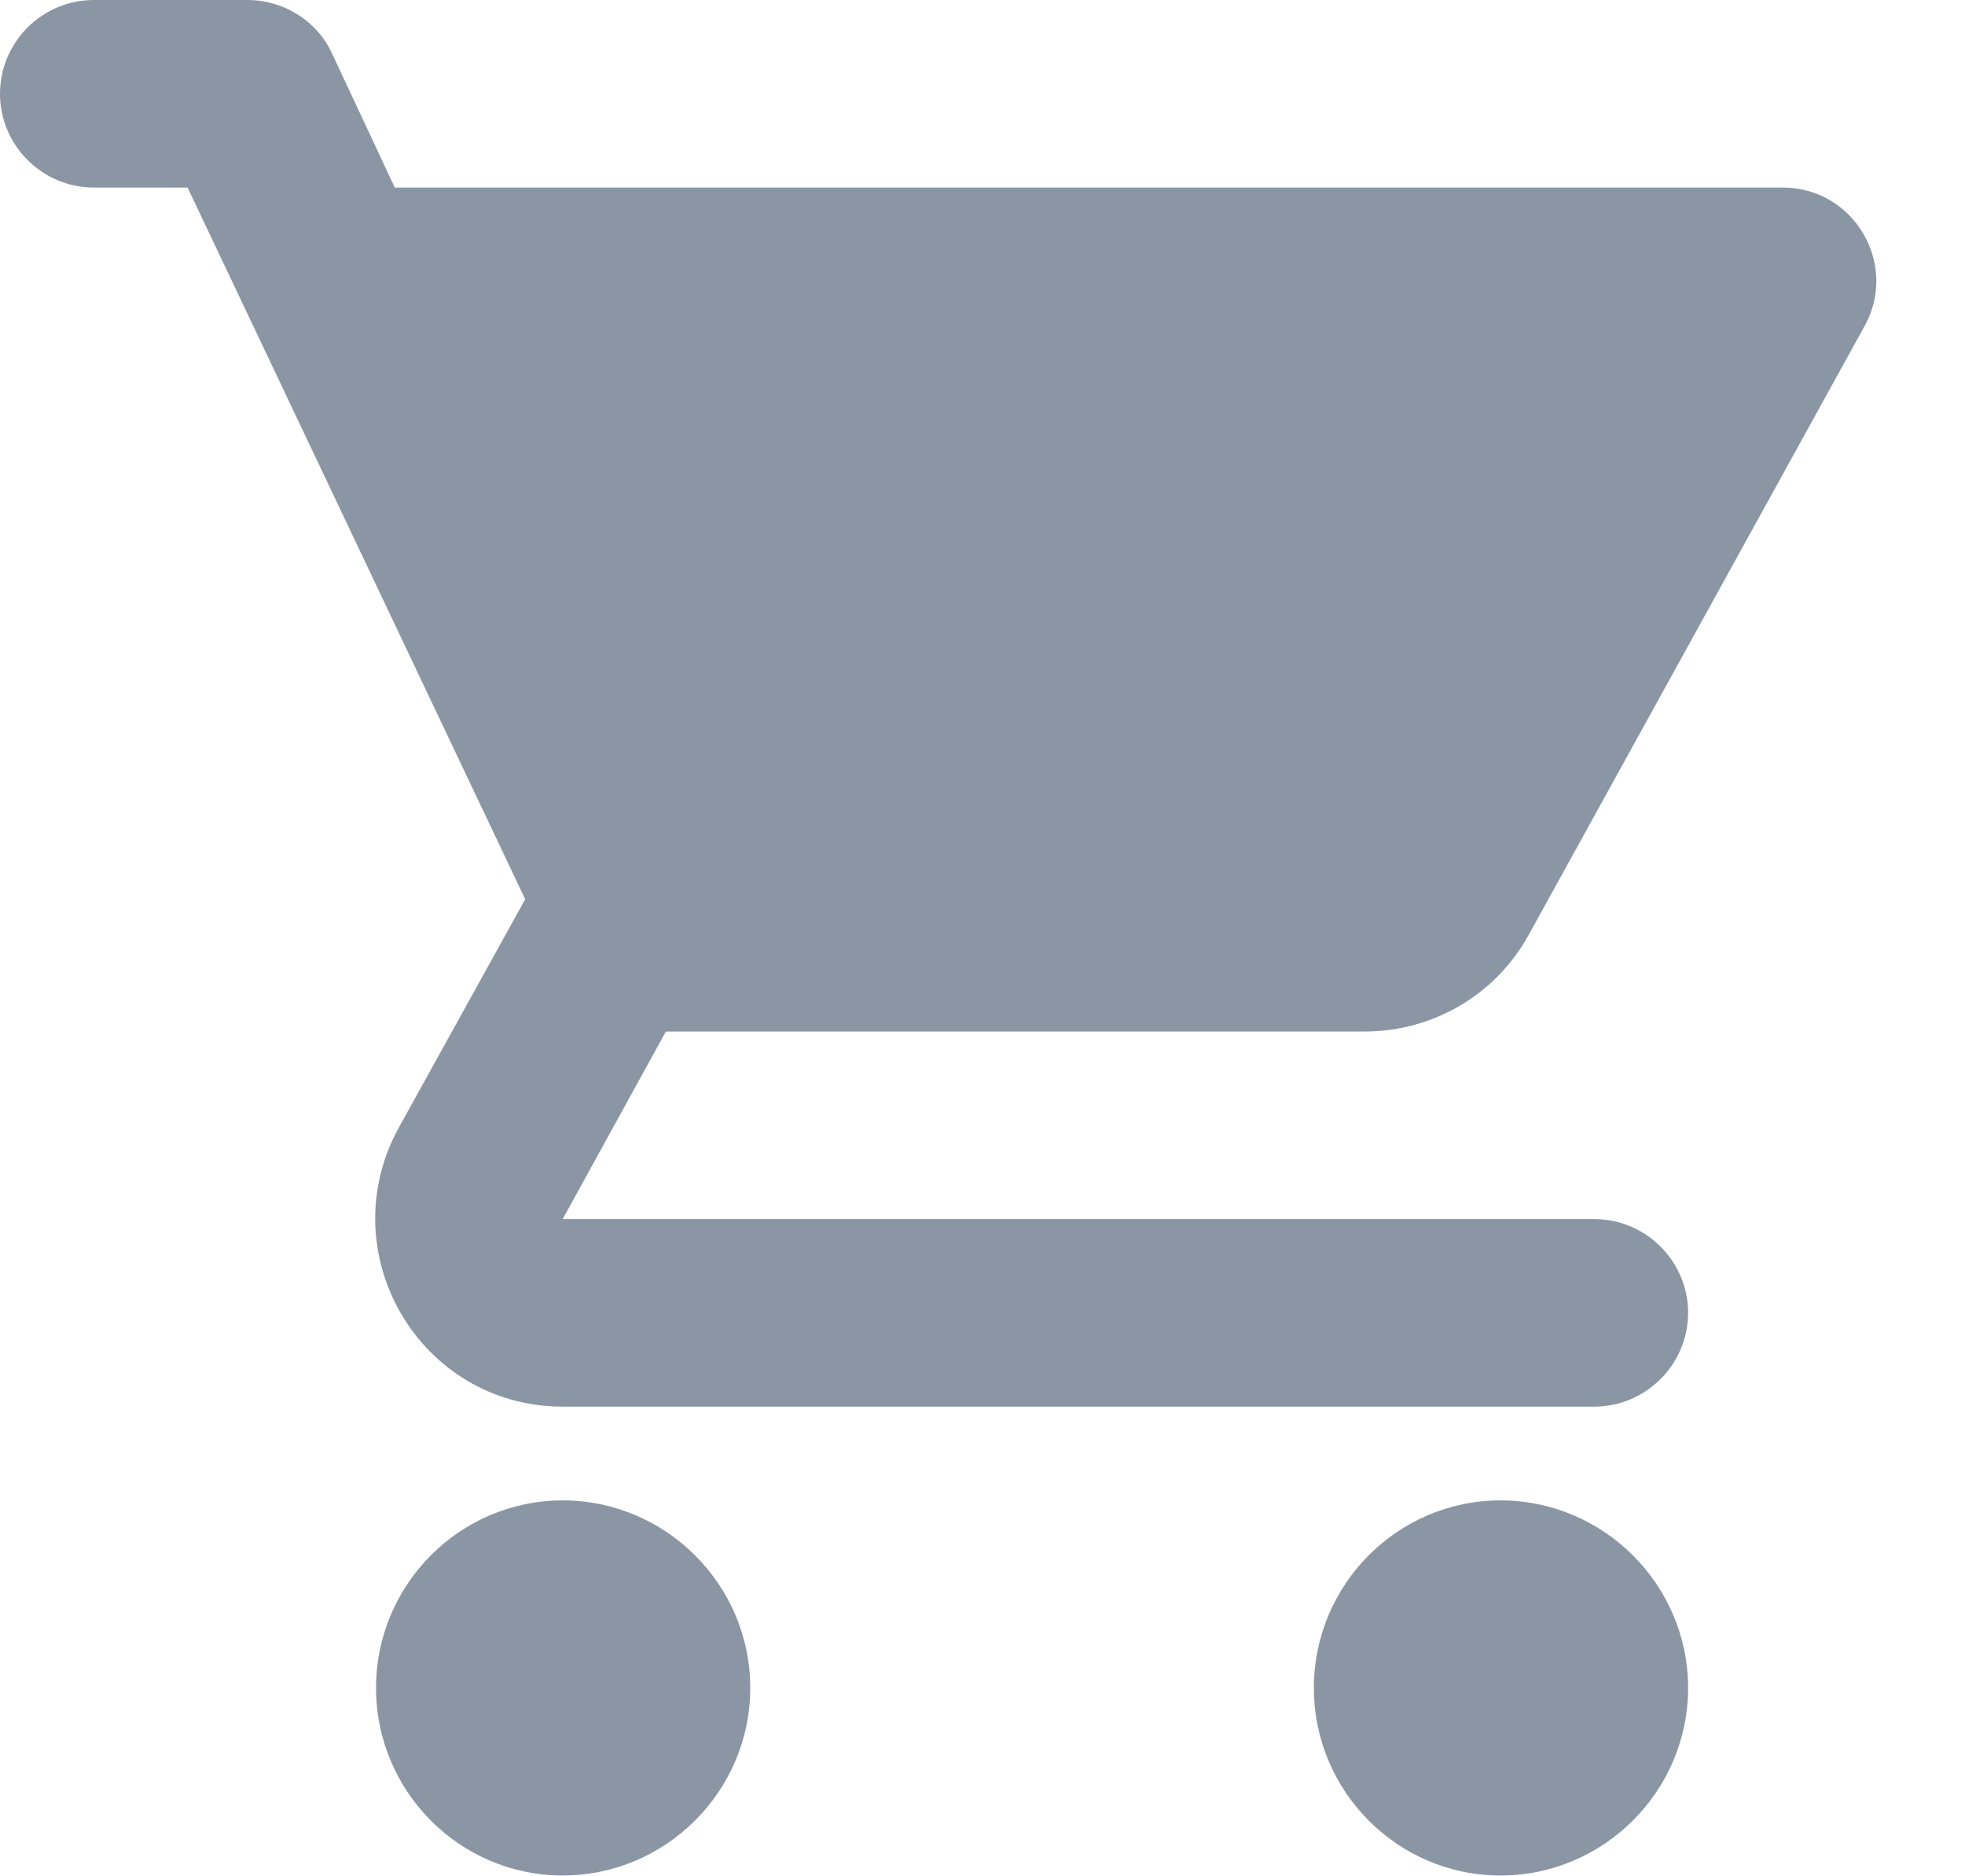
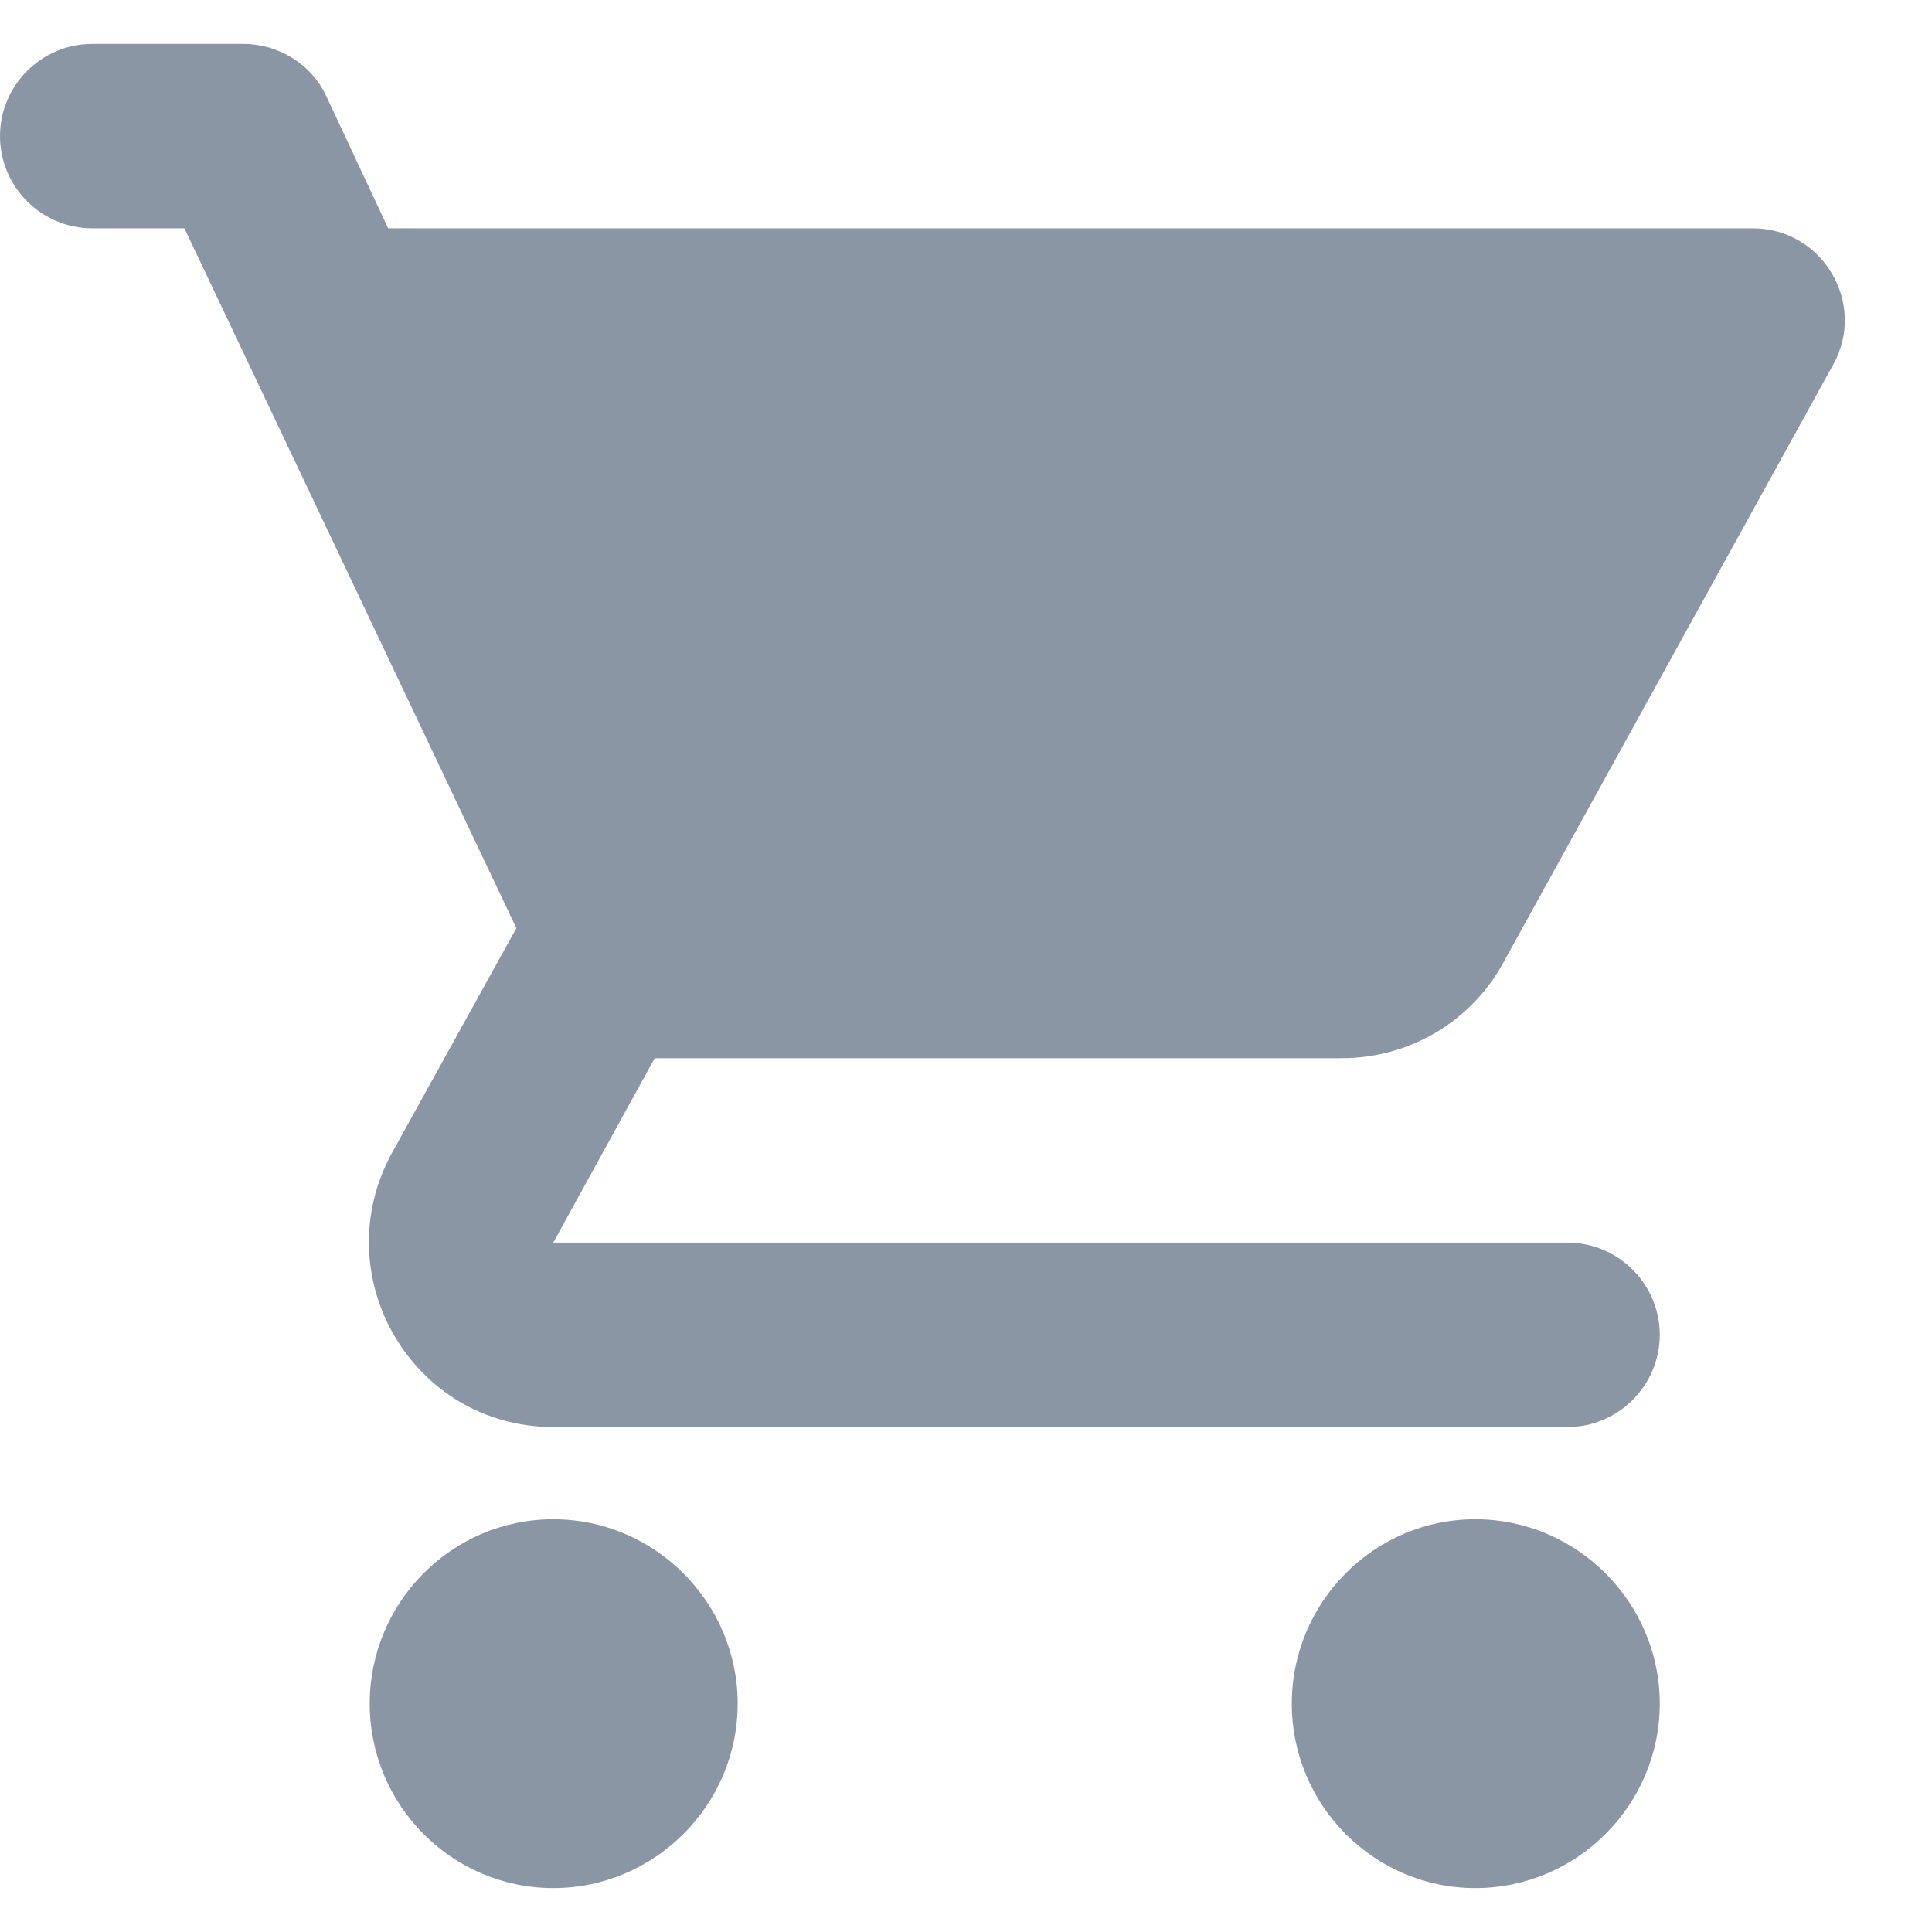
- <svg xmlns="http://www.w3.org/2000/svg" width="22" height="21" viewBox="0 0 22 21" fill="none">
+ <svg xmlns="http://www.w3.org/2000/svg" width="20" height="20" viewBox="0 0 22 21" fill="none">
  <path fill-rule="evenodd" clip-rule="evenodd" d="M6.3 16.8C5.145 16.8 4.21 17.745 4.21 18.9C4.21 20.055 5.145 21 6.3 21C7.455 21 8.4 20.055 8.4 18.9C8.4 17.745 7.455 16.8 6.3 16.8ZM0 1.05C0 1.627 0.472 2.1 1.05 2.1H2.1L5.88 10.069L4.462 12.631C3.696 14.038 4.704 15.75 6.3 15.75H17.85C18.427 15.75 18.9 15.277 18.9 14.7C18.9 14.122 18.427 13.65 17.85 13.65H6.3L7.455 11.55H15.277C16.065 11.55 16.758 11.119 17.115 10.468L20.874 3.654C21.262 2.961 20.758 2.1 19.96 2.1H4.42L3.717 0.598C3.549 0.231 3.171 0 2.772 0H1.05C0.472 0 0 0.472 0 1.05ZM16.8 16.8C15.645 16.8 14.71 17.745 14.71 18.9C14.71 20.055 15.645 21 16.8 21C17.955 21 18.9 20.055 18.9 18.9C18.9 17.745 17.955 16.8 16.8 16.8Z" fill="#8B96A5" />
</svg>
